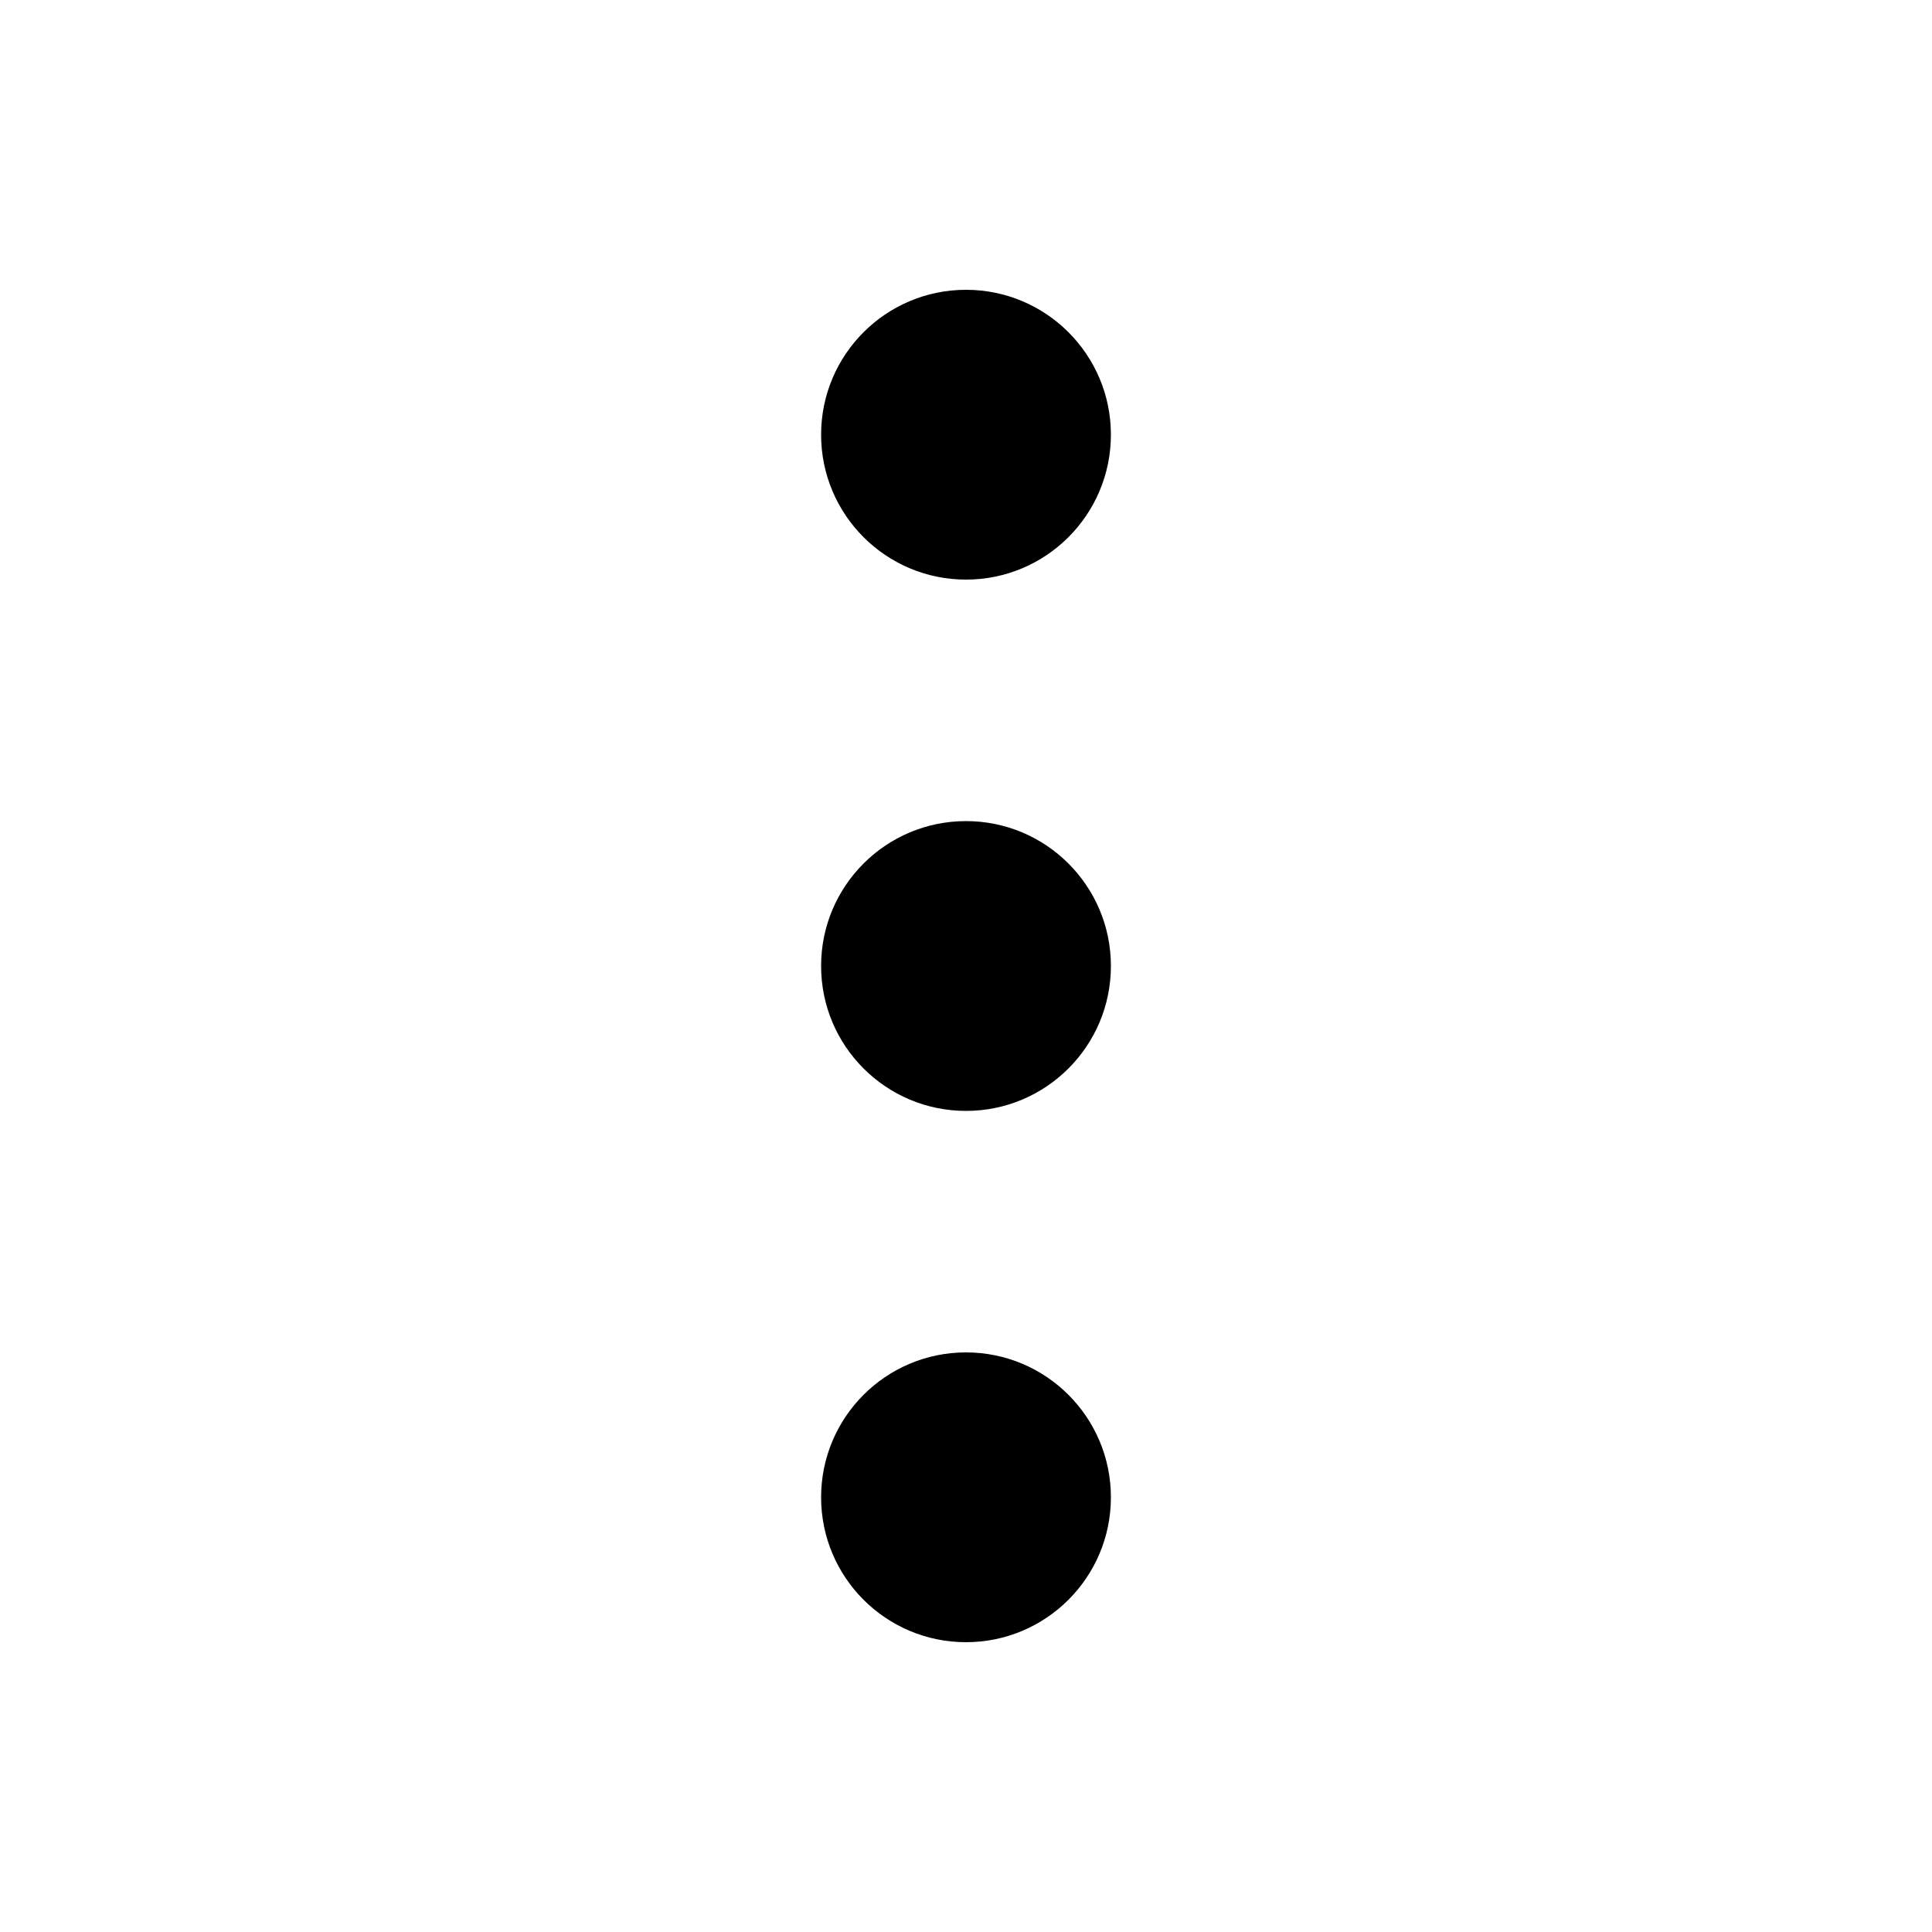
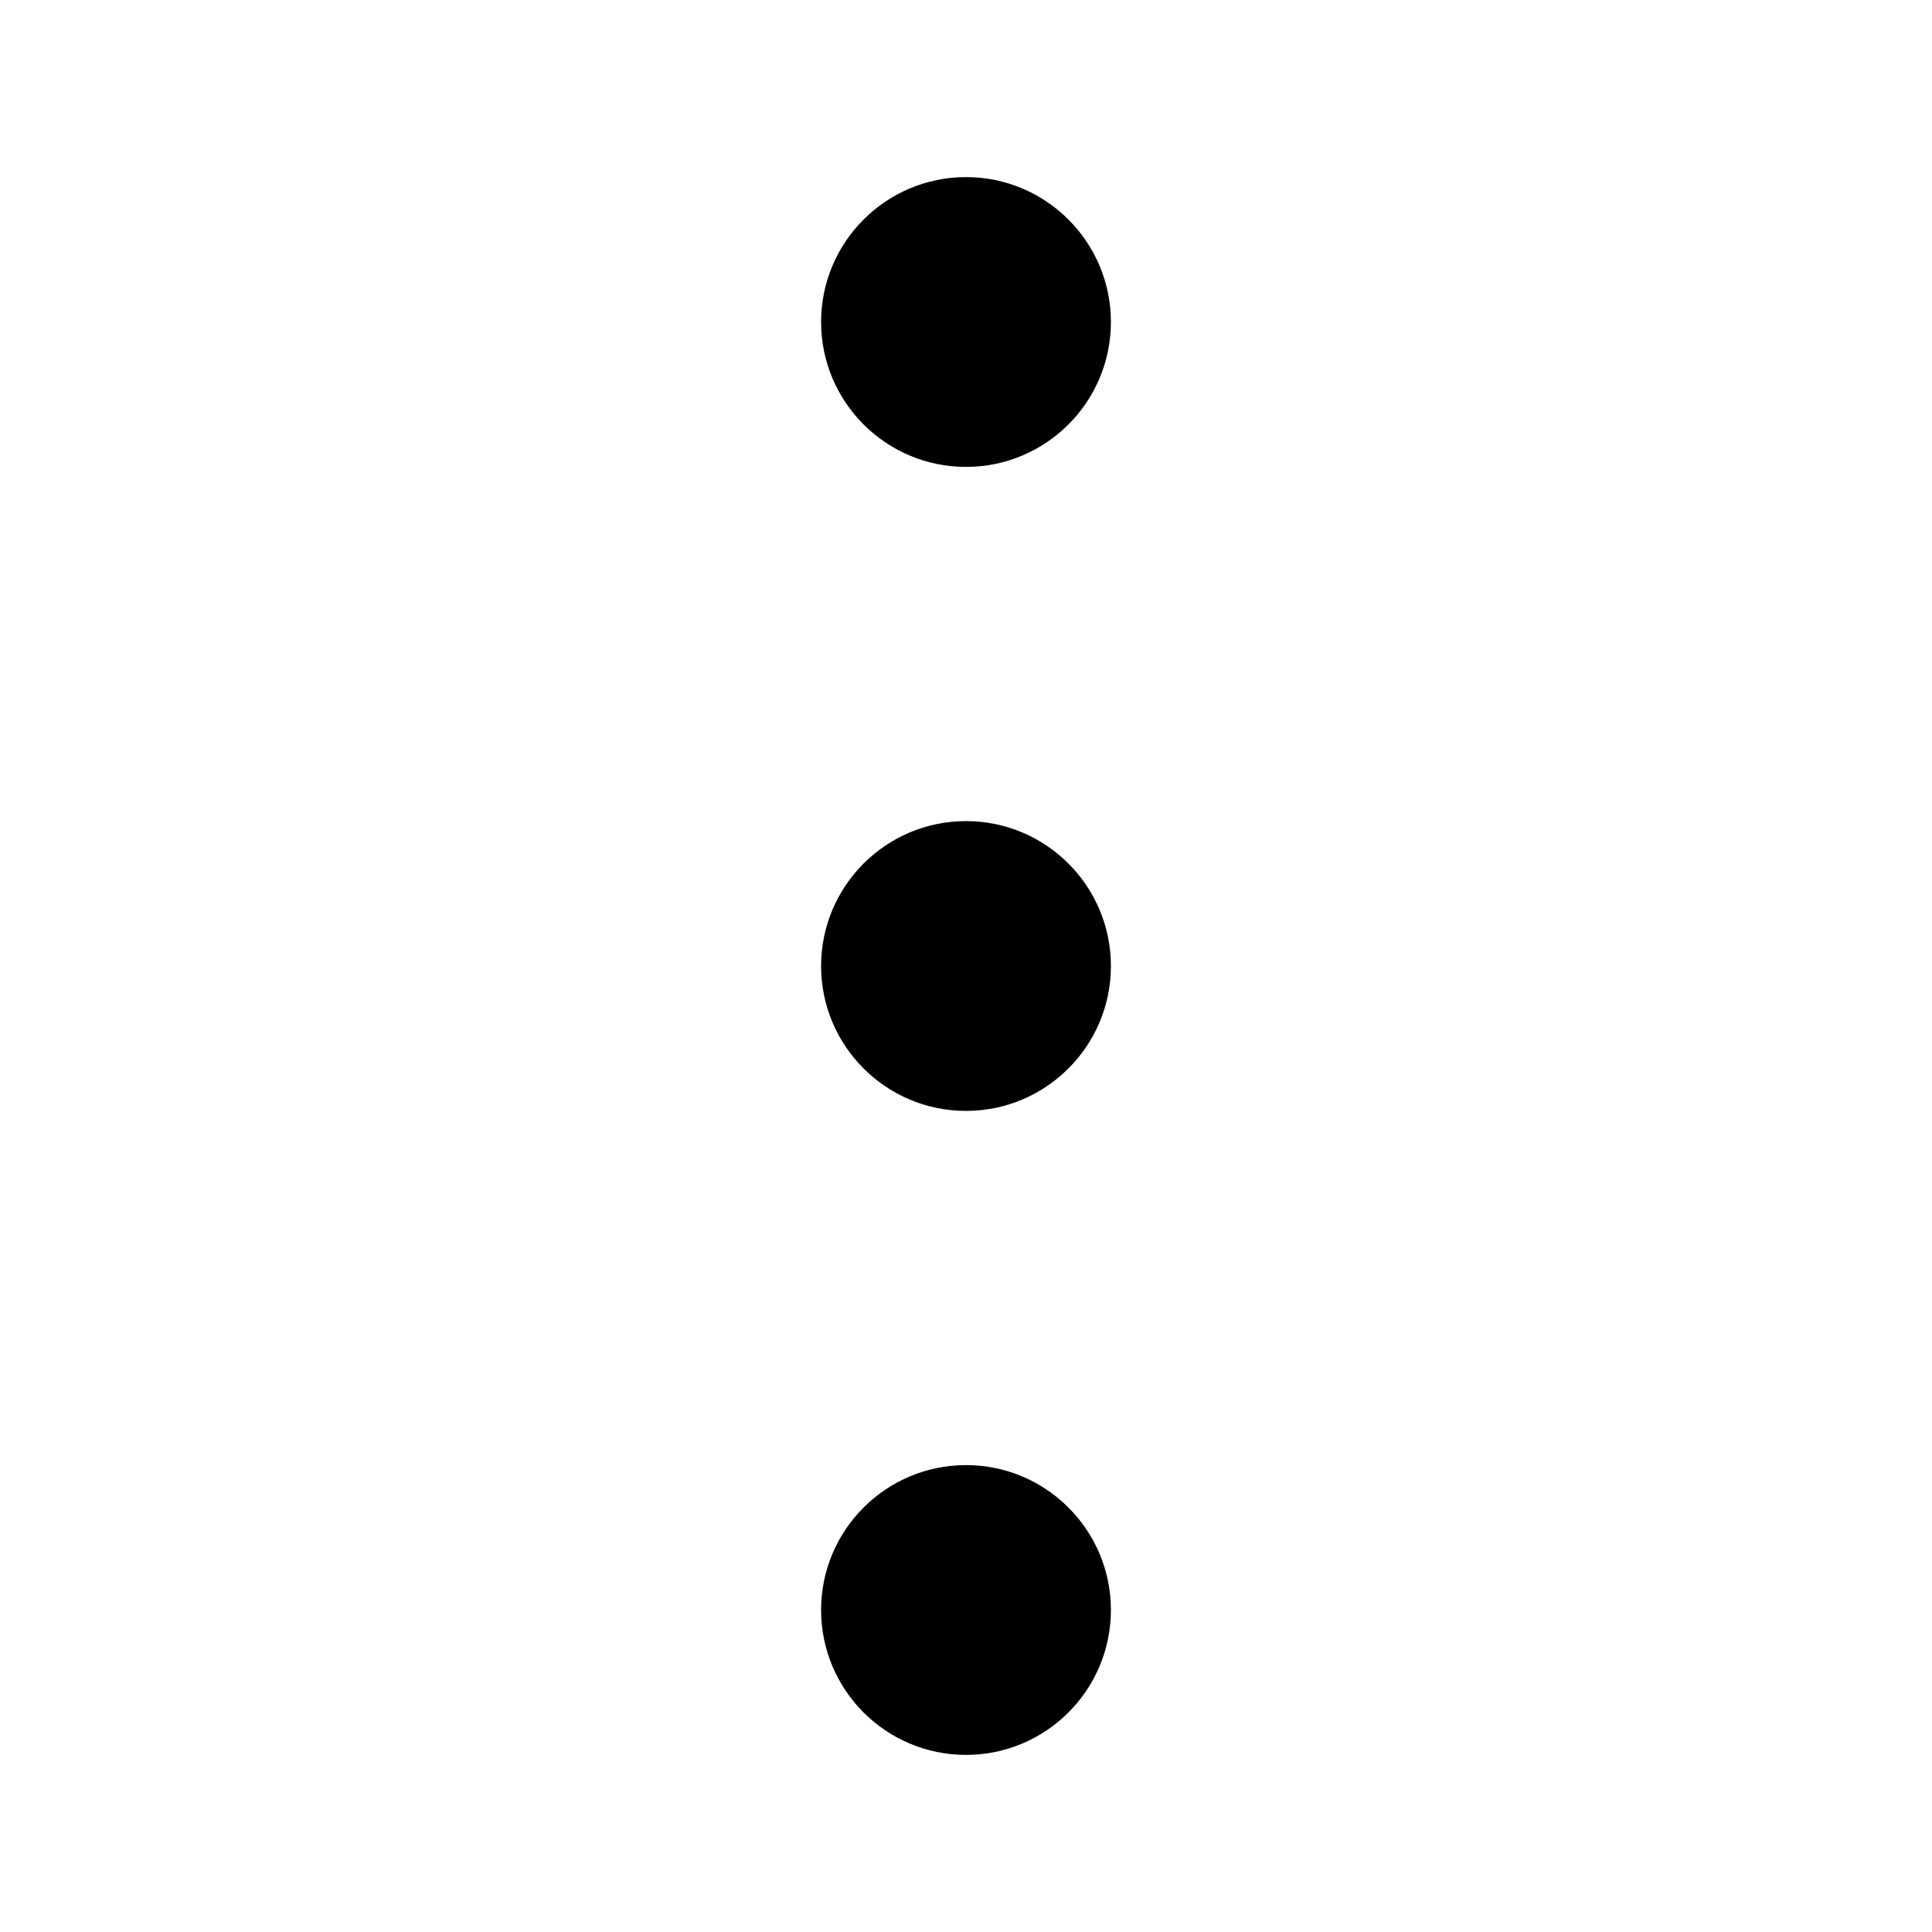
- <svg xmlns="http://www.w3.org/2000/svg" viewBox="0 0 20 20" width="1em" height="1em" focusable="false">
-   <path d="M10 3a1.5 1.5 0 1 0 0 3 1.5 1.5 0 0 0 0-3ZM10 8.5a1.5 1.5 0 1 0 0 3 1.5 1.5 0 0 0 0-3ZM10 14a1.5 1.5 0 1 0 0 3 1.5 1.5 0 0 0 0-3Z" />
+ <svg xmlns="http://www.w3.org/2000/svg" width="15" height="15" viewBox="0 0 15 15" fill="none">
+   <path fill-rule="evenodd" clip-rule="evenodd" d="M8.625 2.5C8.625 3.121 8.121 3.625 7.5 3.625C6.879 3.625 6.375 3.121 6.375 2.5C6.375 1.879 6.879 1.375 7.5 1.375C8.121 1.375 8.625 1.879 8.625 2.5ZM8.625 7.5C8.625 8.121 8.121 8.625 7.5 8.625C6.879 8.625 6.375 8.121 6.375 7.5C6.375 6.879 6.879 6.375 7.5 6.375C8.121 6.375 8.625 6.879 8.625 7.5ZM7.5 13.625C8.121 13.625 8.625 13.121 8.625 12.5C8.625 11.879 8.121 11.375 7.5 11.375C6.879 11.375 6.375 11.879 6.375 12.5C6.375 13.121 6.879 13.625 7.5 13.625Z" fill="currentColor" />
</svg>
